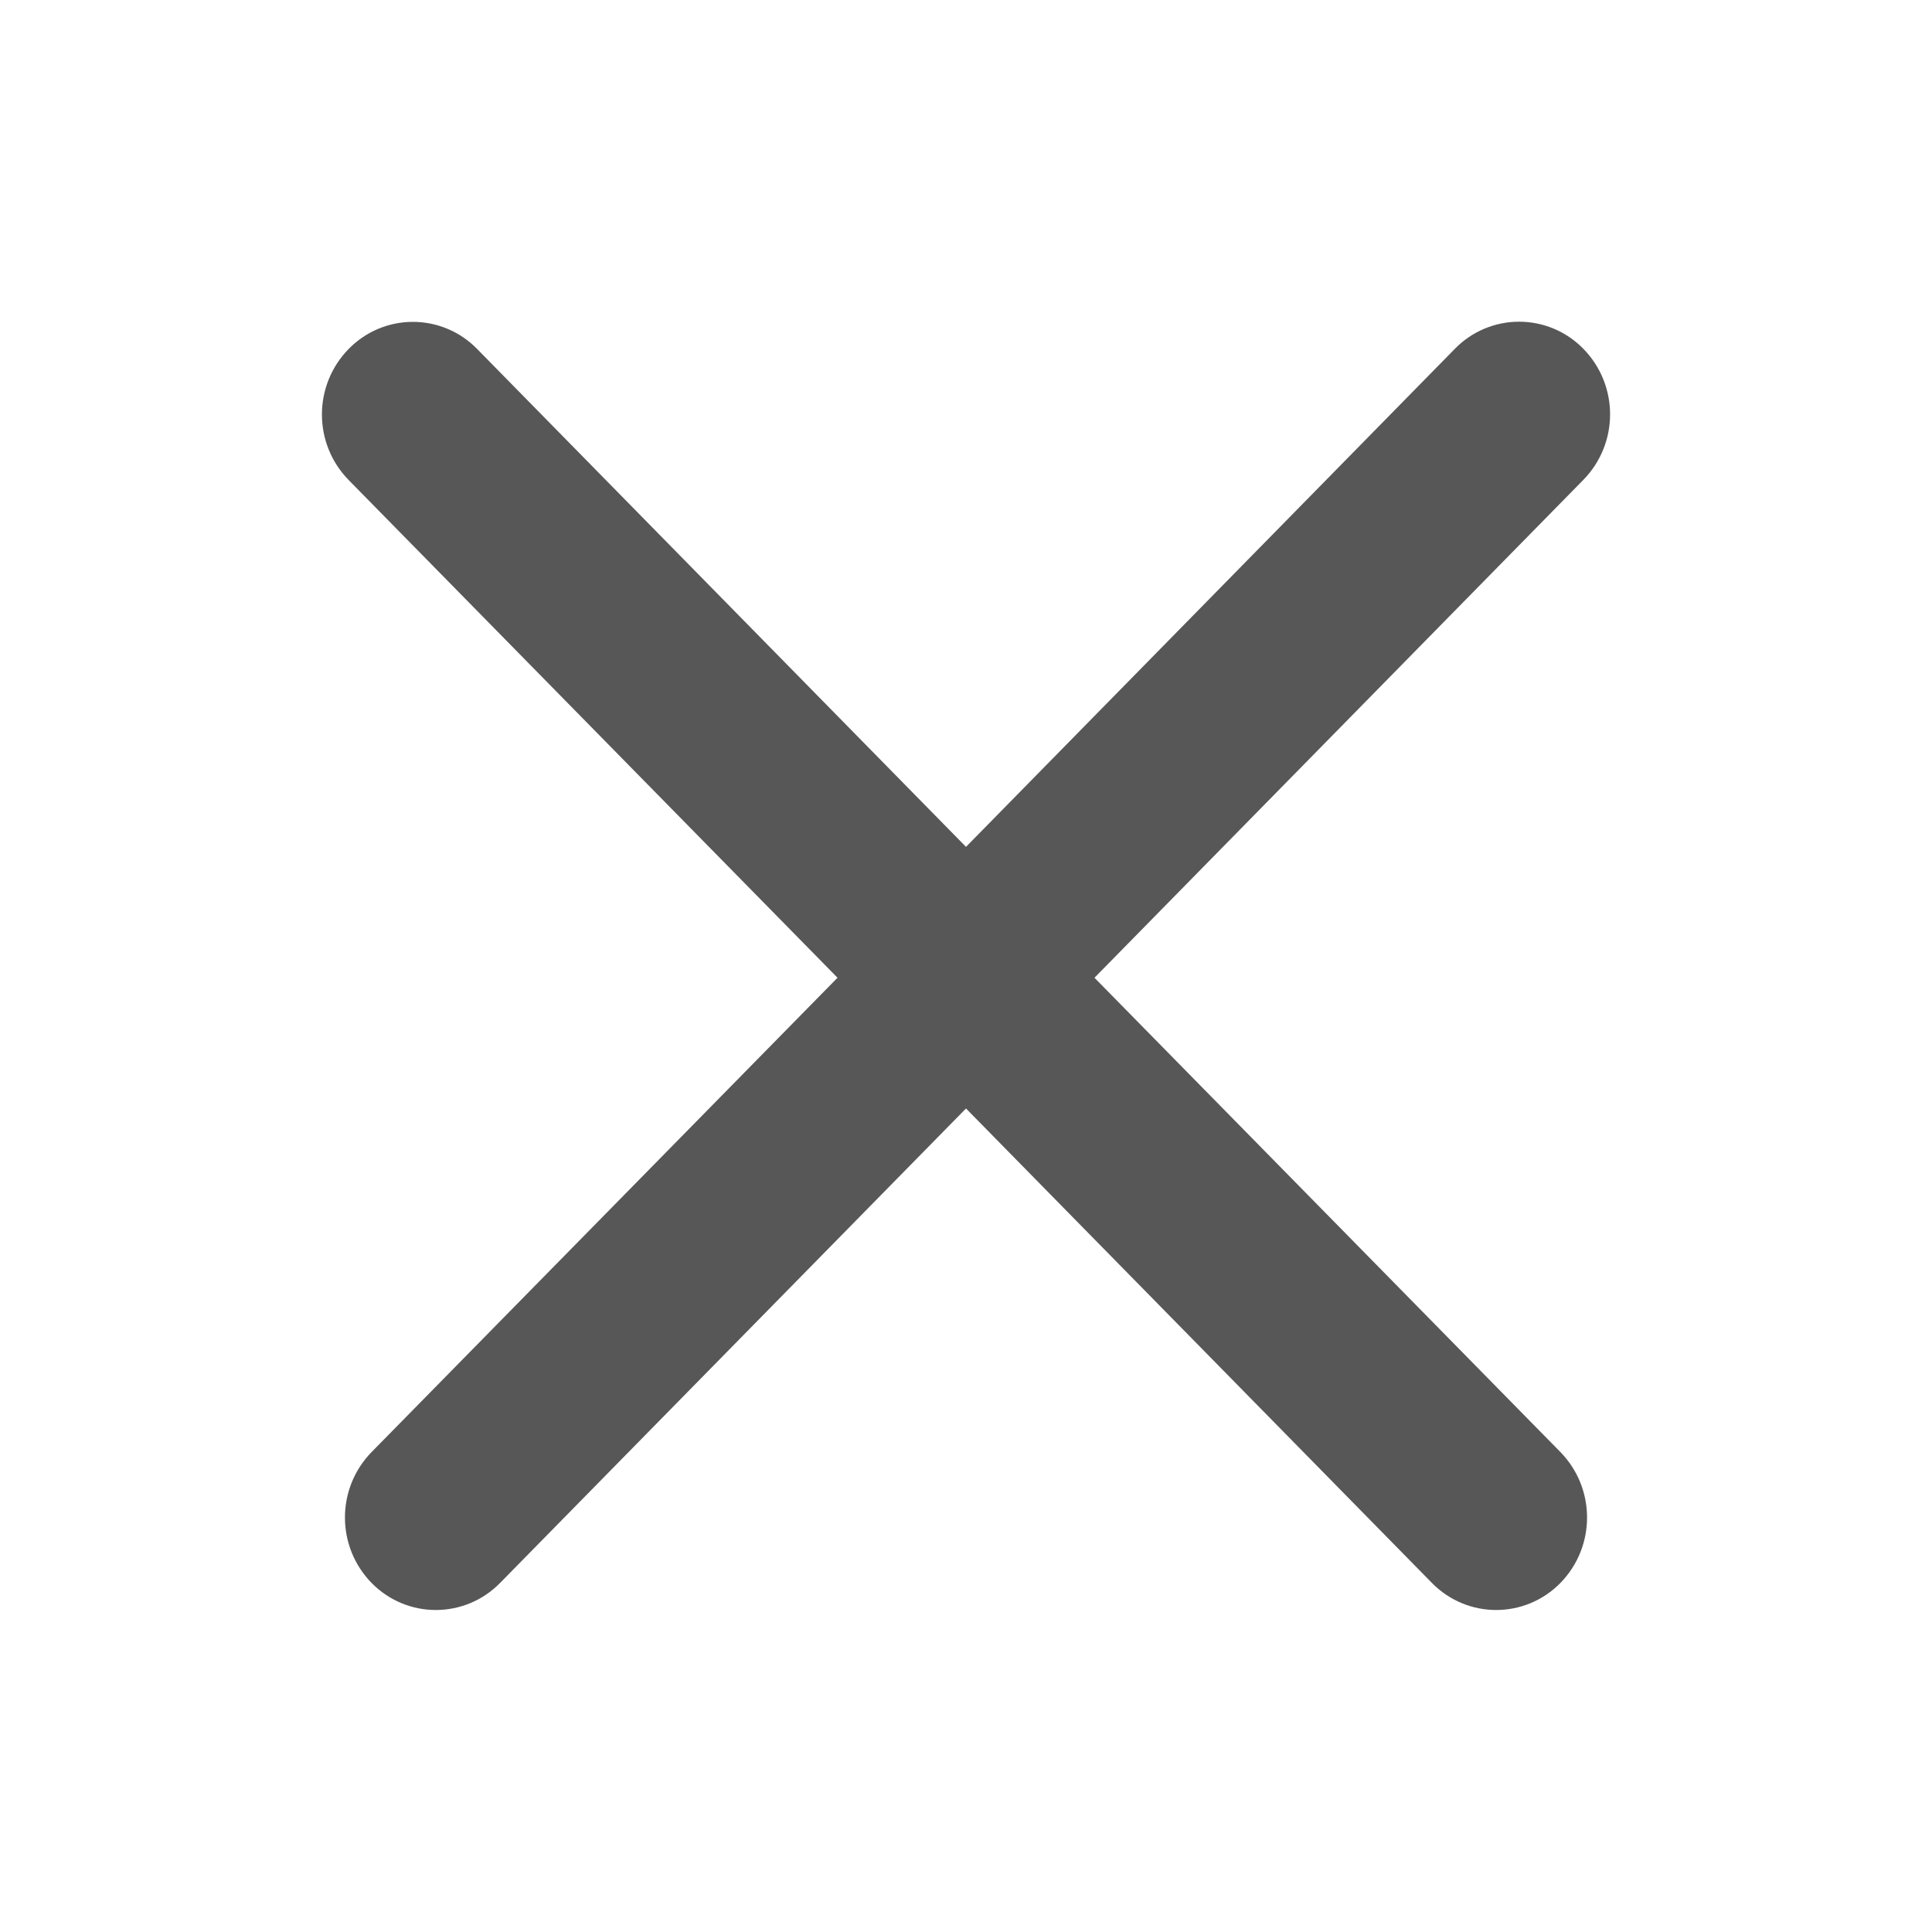
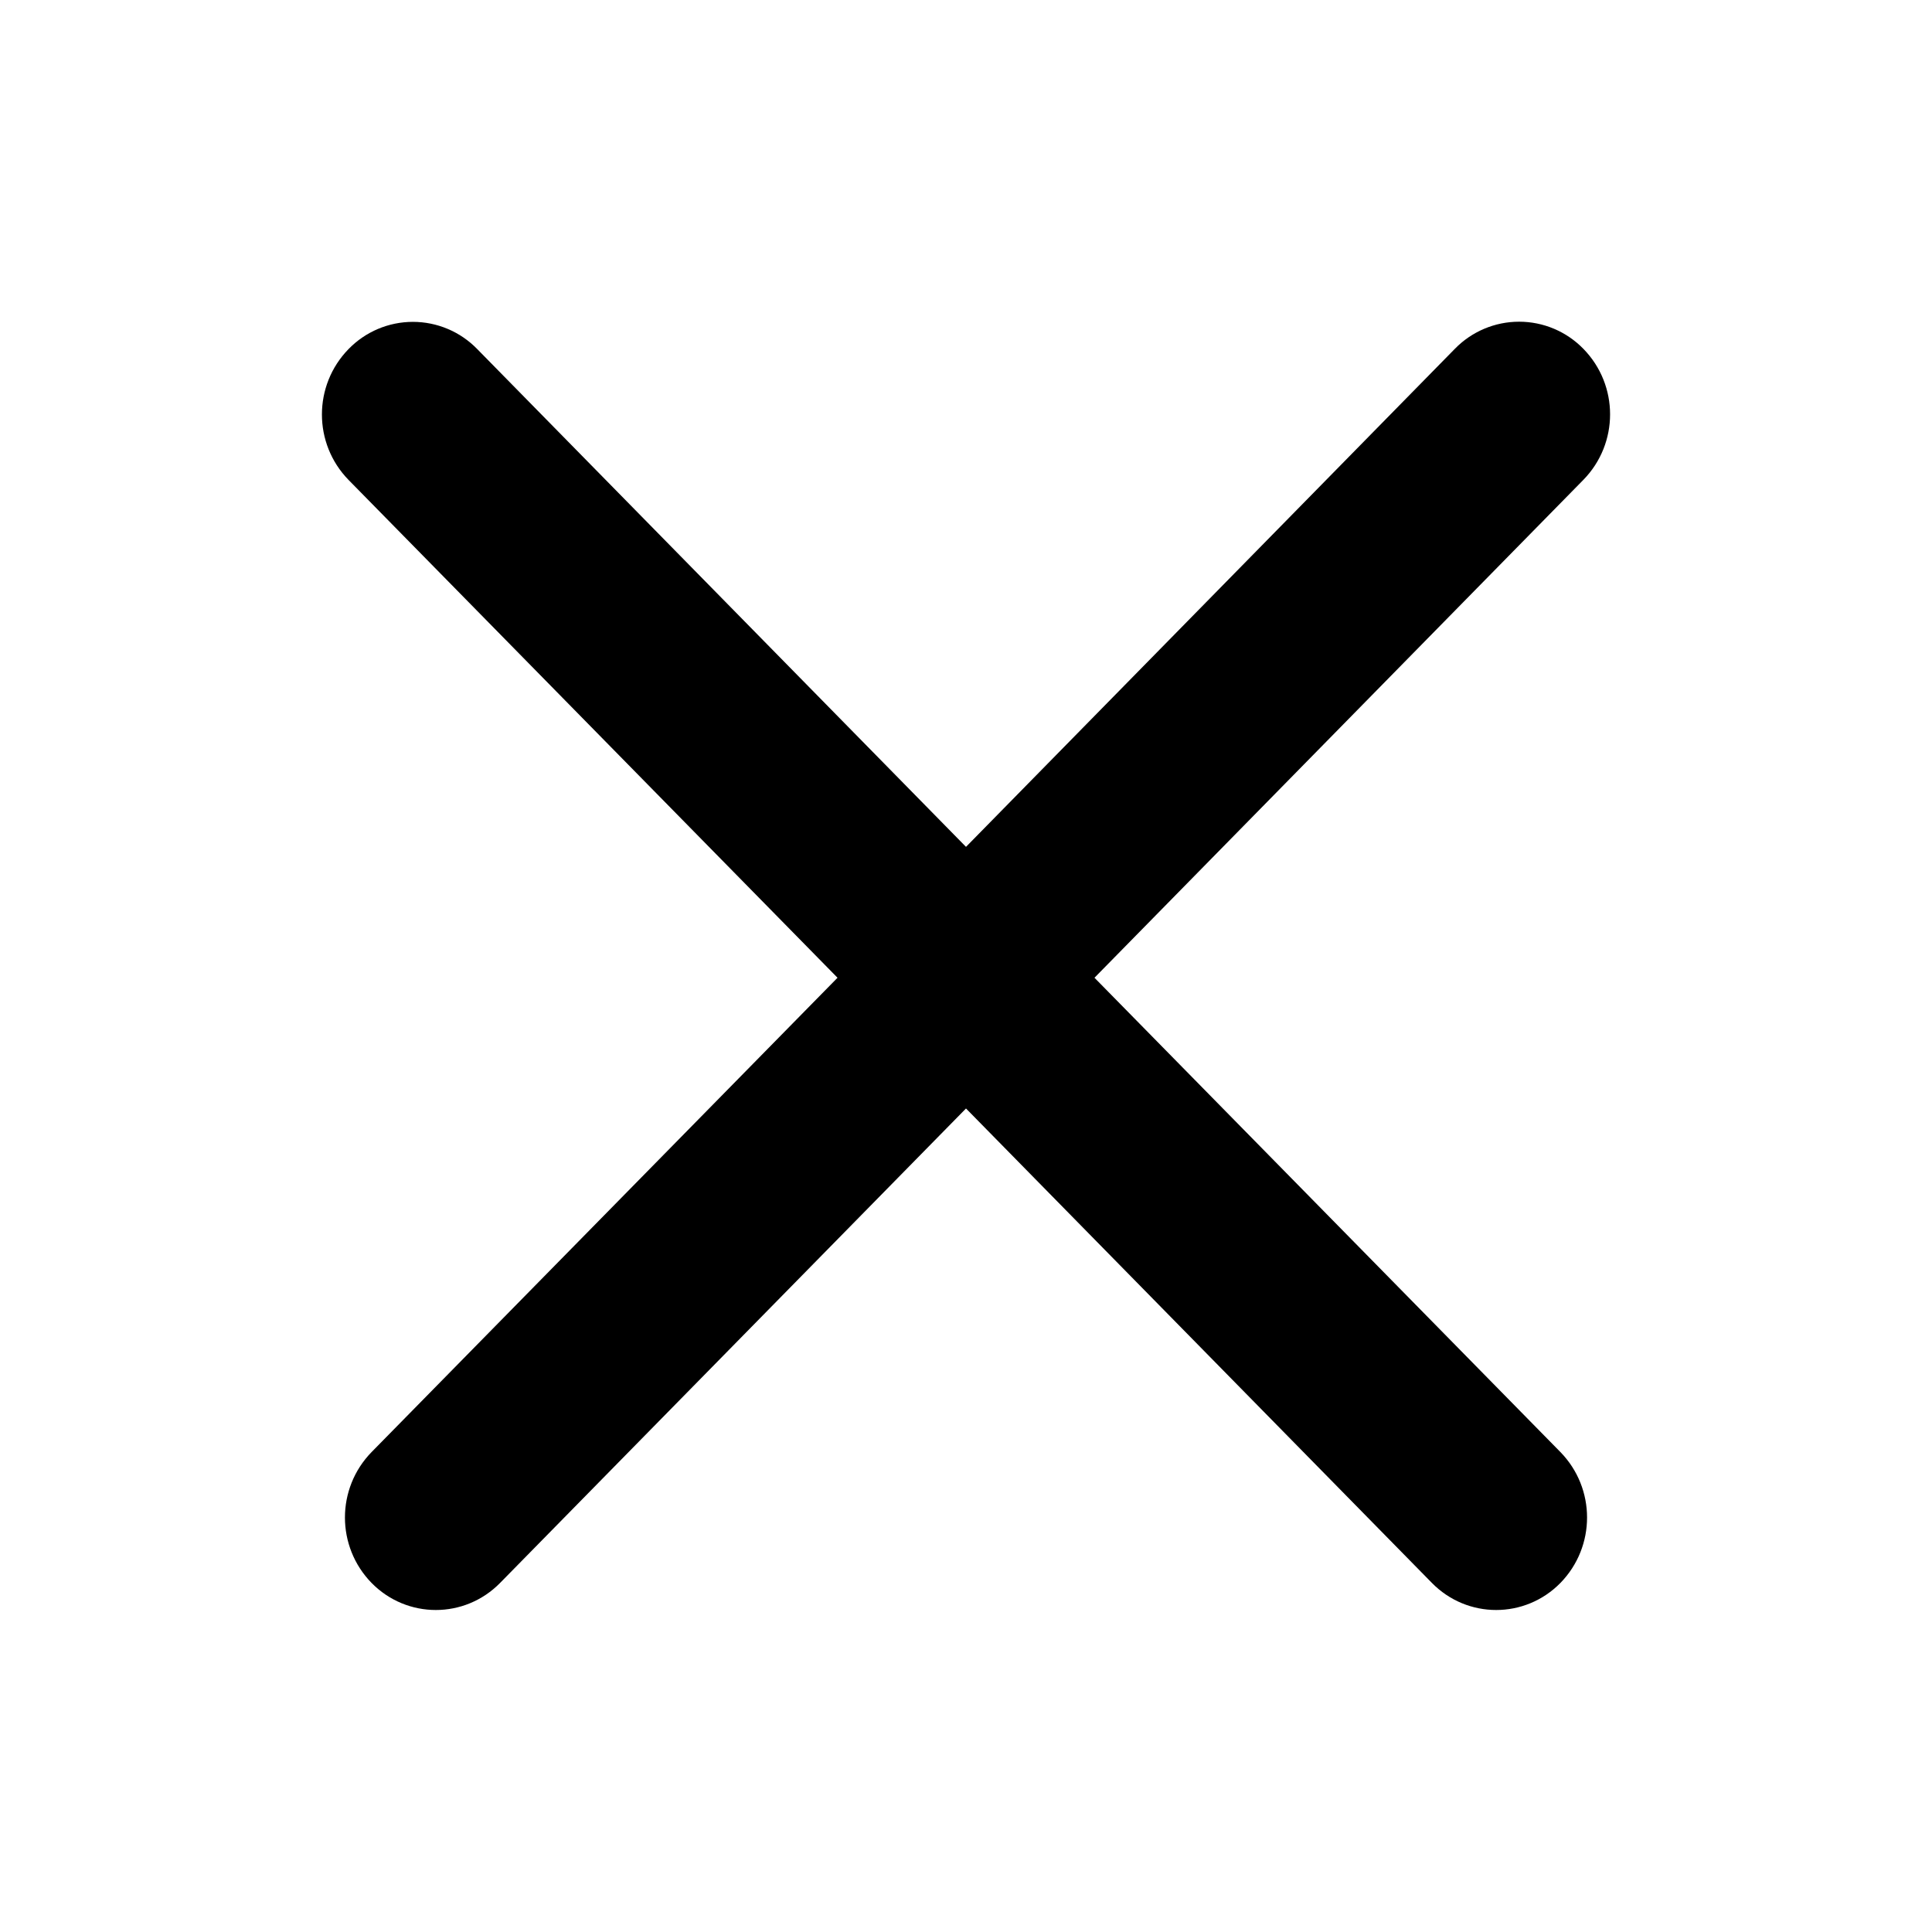
<svg xmlns="http://www.w3.org/2000/svg" width="12" height="12" fill="none">
-   <path fill="#575757" d="M2.964 2.168a.557.557 0 0 0-.799 0 .582.582 0 0 0 0 .813l3.037 3.092-2.894 2.946a.582.582 0 0 0 0 .813c.22.224.578.224.798 0L6 6.885l2.894 2.947c.22.224.578.224.798 0a.582.582 0 0 0 0-.813L6.798 6.073 9.835 2.98a.582.582 0 0 0 0-.813.557.557 0 0 0-.799 0L6 5.26 2.964 2.168Z" />
+   <path fill="currentColor" d="M2.964 2.168a.557.557 0 0 0-.799 0 .582.582 0 0 0 0 .813l3.037 3.092-2.894 2.946a.582.582 0 0 0 0 .813c.22.224.578.224.798 0L6 6.885l2.894 2.947c.22.224.578.224.798 0a.582.582 0 0 0 0-.813L6.798 6.073 9.835 2.98a.582.582 0 0 0 0-.813.557.557 0 0 0-.799 0L6 5.26 2.964 2.168Z" />
</svg>
